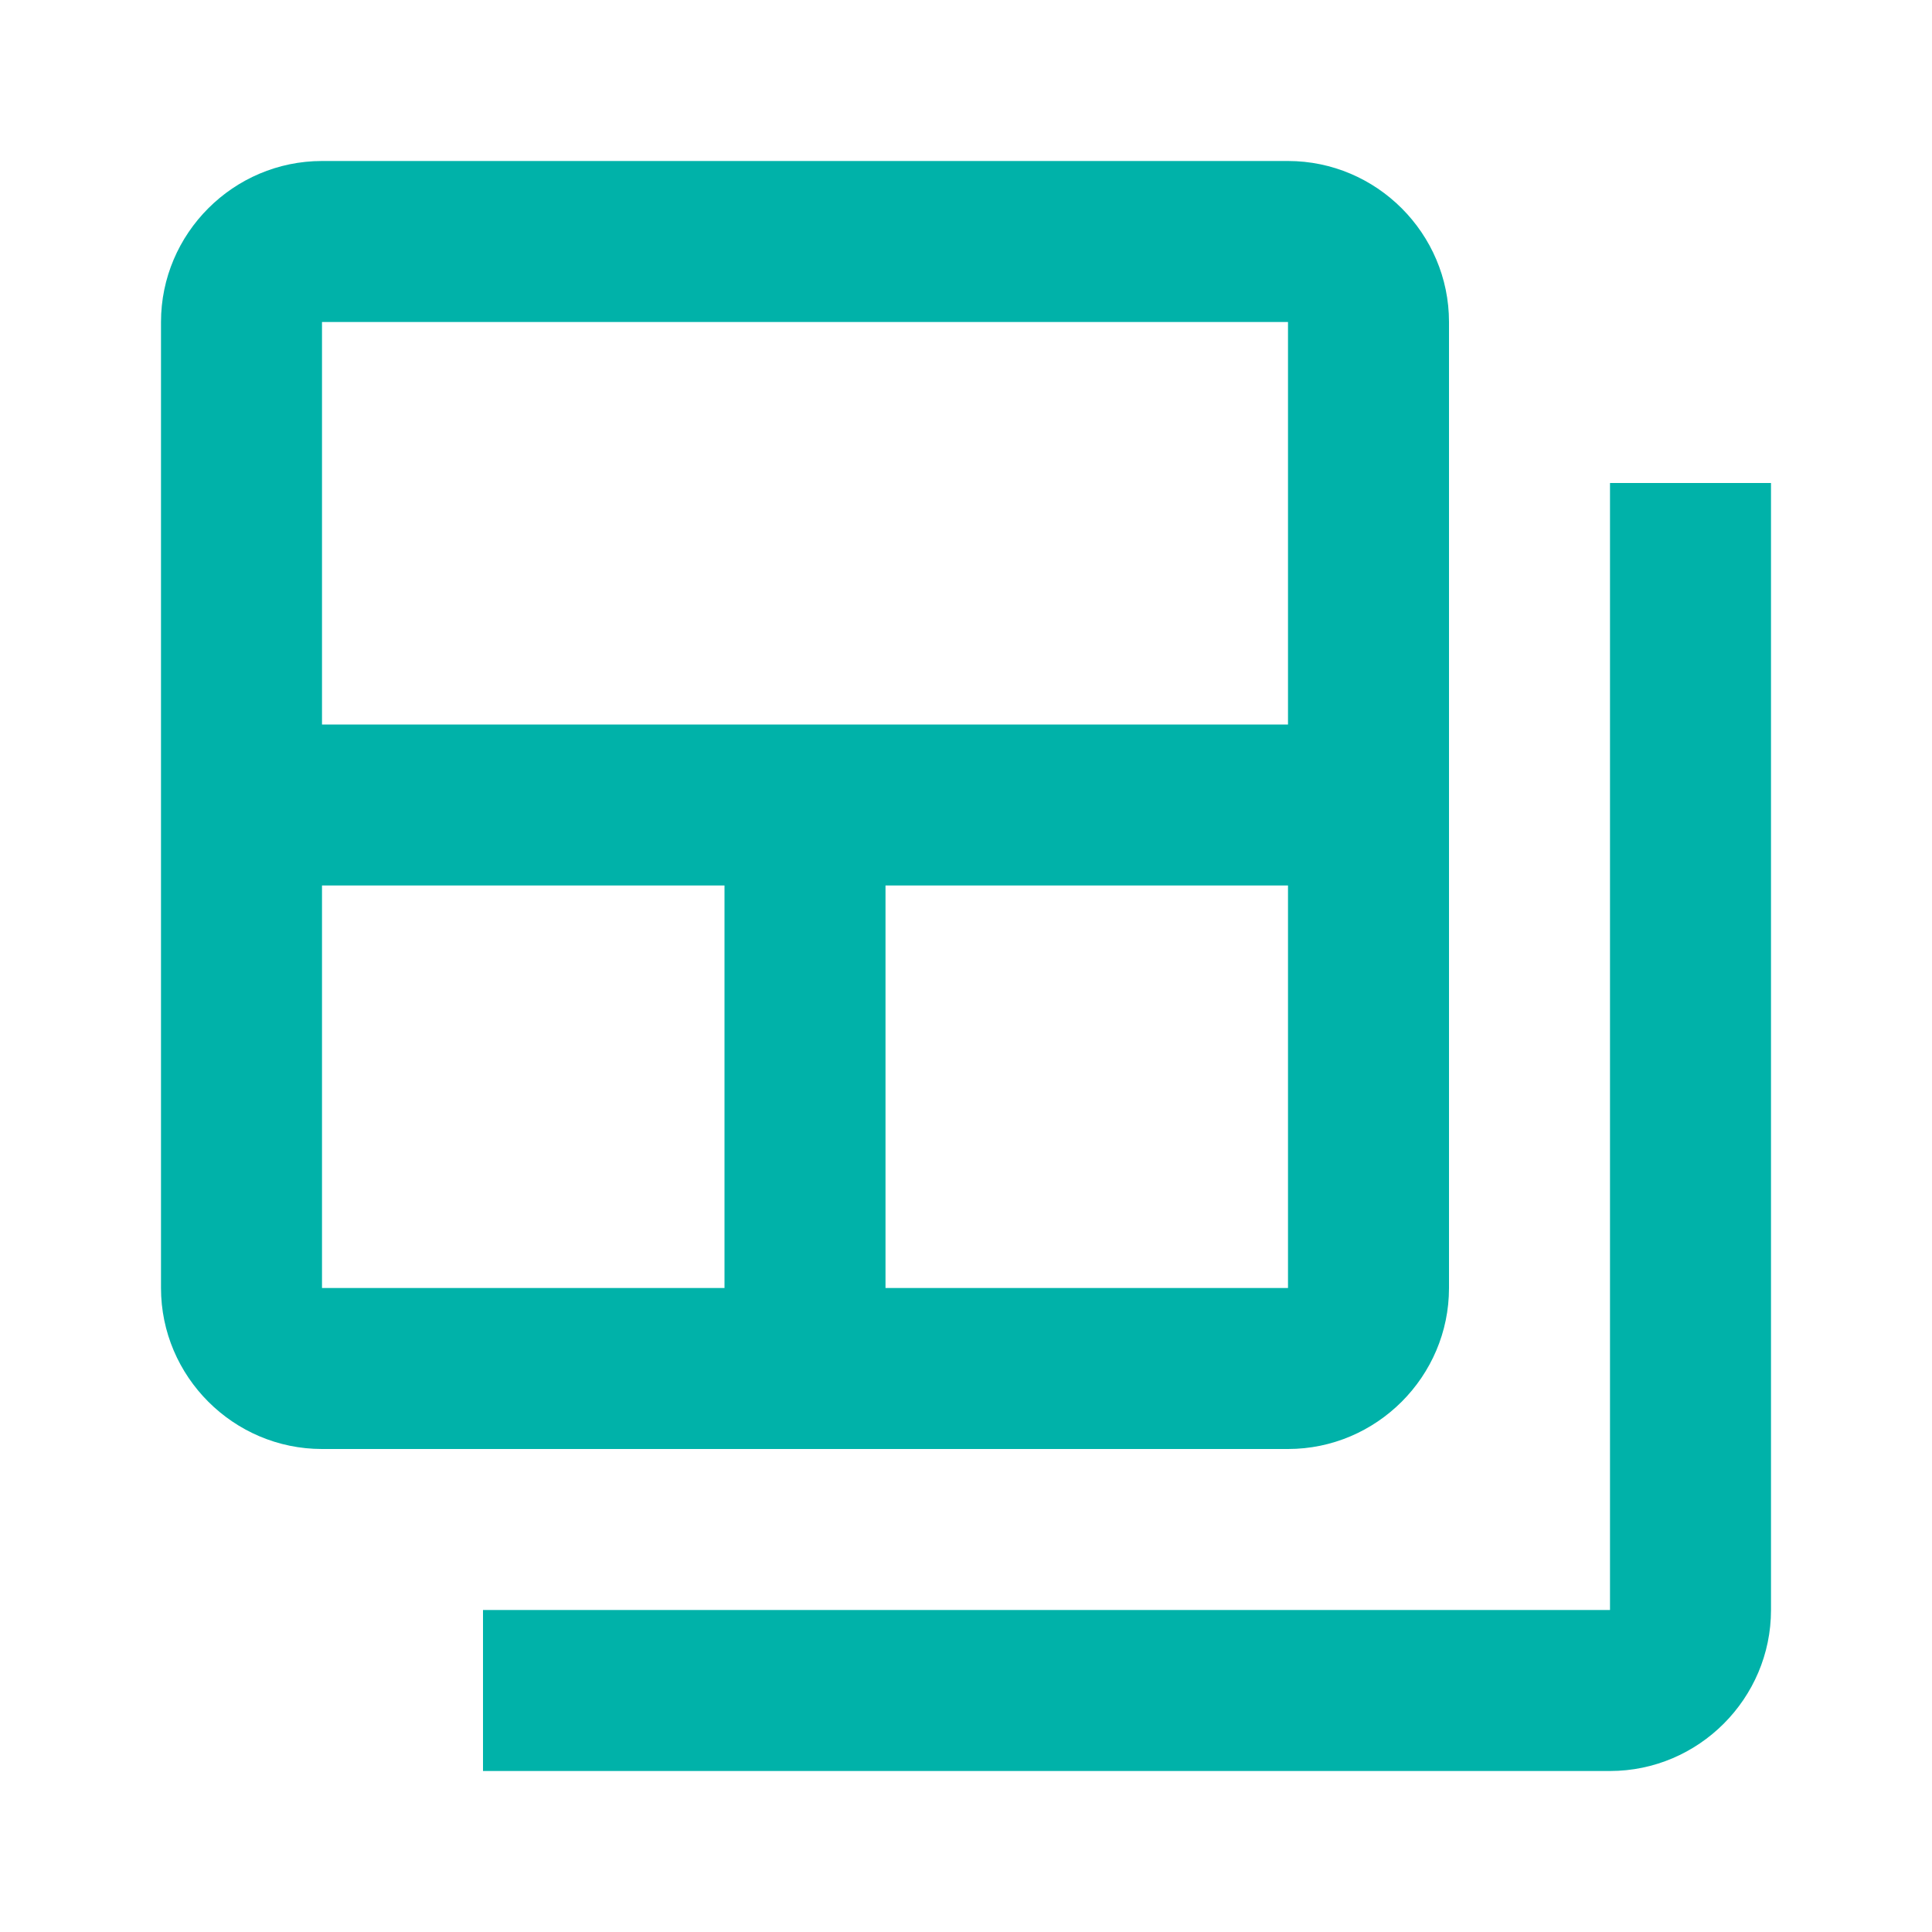
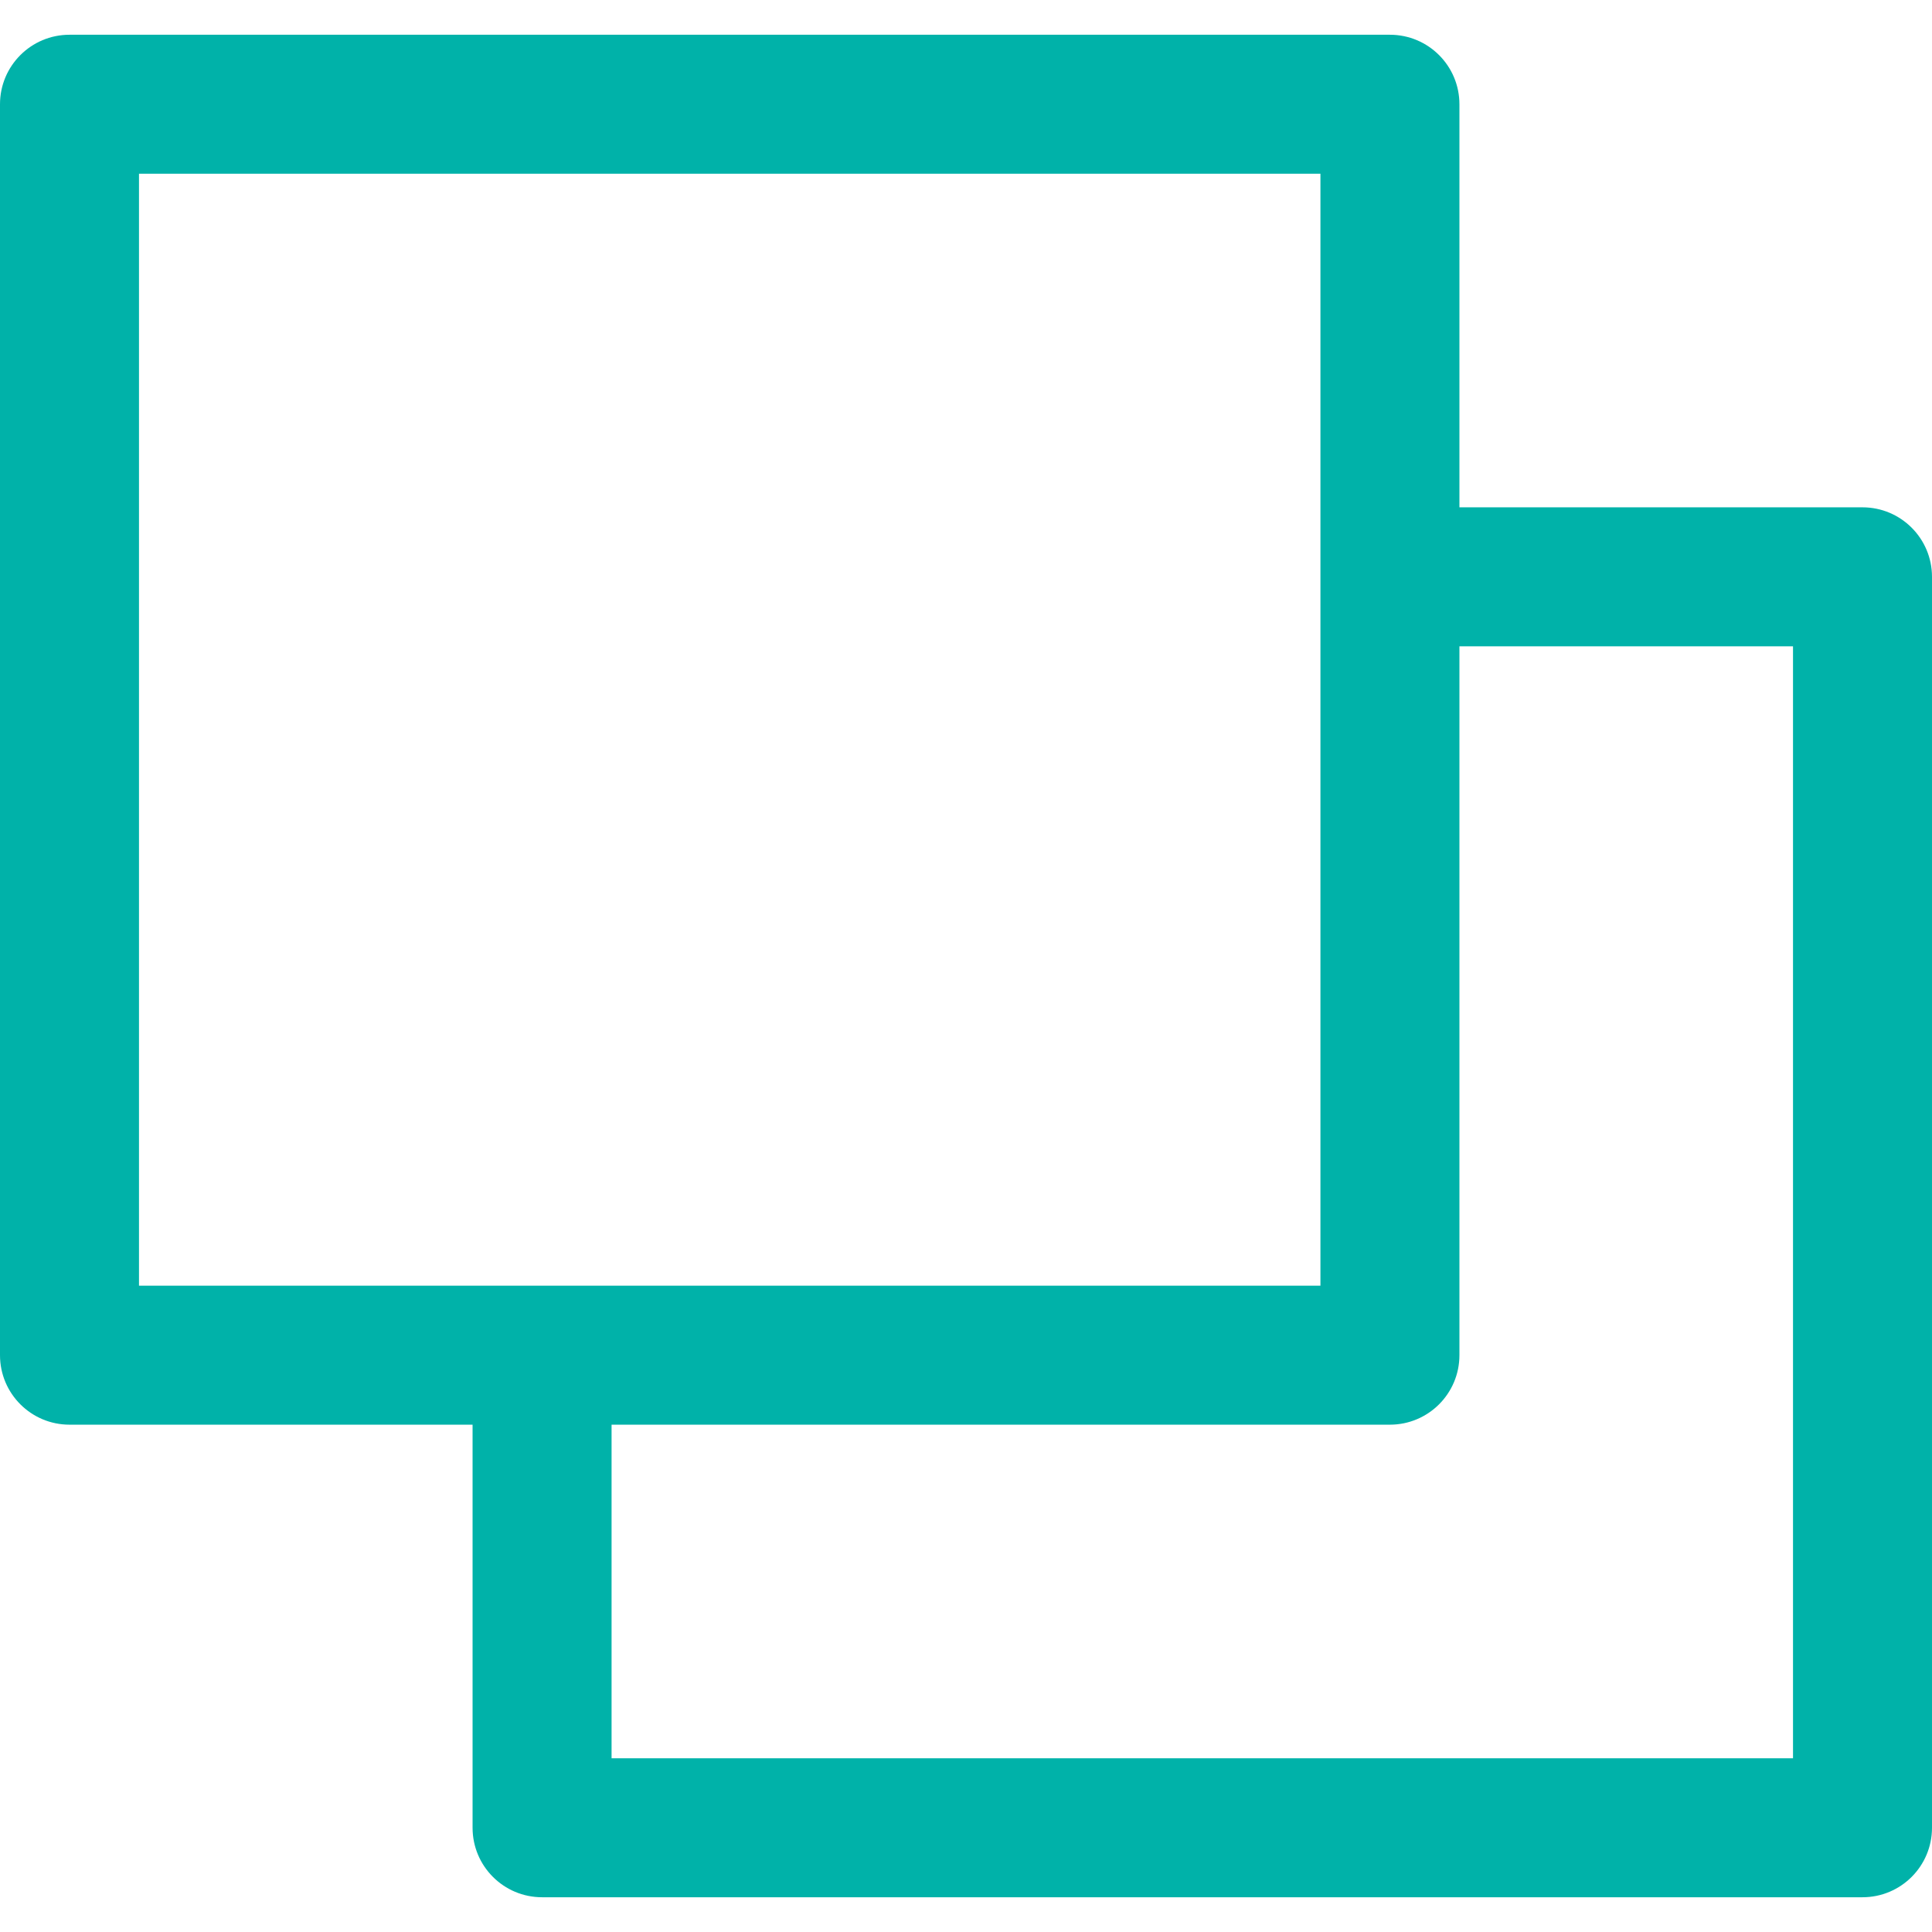
- <svg xmlns="http://www.w3.org/2000/svg" enable-background="new 0 0 24 24" viewBox="0 0 24 24" fill="#00B2A9" width="18px" height="18px">
+ <svg xmlns="http://www.w3.org/2000/svg" version="1.1" id="Capa_1" x="0px" y="0px" fill="#00B2A9" width="24px" height="24px" viewBox="0 0 512 512" style="enable-background:new 0 0 512 512;" xml:space="preserve">
  <g>
-     <rect fill="none" height="24" width="24" />
+     <g>
+       <path d="M493.583,134.446H368.345v36.835h106.82v294.676H162.072v-106.82h-36.835v125.237c0,10.172,8.245,18.417,18.417,18.417    h349.928c10.179,0,18.417-8.239,18.417-18.417V152.863C512,142.691,503.755,134.446,493.583,134.446z" />
+     </g>
  </g>
  <g>
    <g>
-       <path d="M20,6v14H6v2h14c1.1,0,2-0.9,2-2V6H20z" />
-       <path d="M16,2H4C2.9,2,2,2.9,2,4v12c0,1.1,0.9,2,2,2h12c1.1,0,2-0.9,2-2V4C18,2.9,17.1,2,16,2z M9,16H4v-5h5V16z M16,16h-5v-5h5 V16z M16,9H4V4h12V9z" />
+       <path d="M368.345,9.209H18.417C8.245,9.209,0,17.453,0,27.626v331.511c0,10.172,8.245,18.417,18.417,18.417h349.928    c10.172,0,18.417-8.245,18.417-18.417V27.626C386.763,17.453,378.518,9.209,368.345,9.209z M349.928,340.719H36.835V46.043    h313.094V340.719z" />
    </g>
  </g>
+   <g>
+ </g>
+   <g>
+ </g>
+   <g>
+ </g>
+   <g>
+ </g>
+   <g>
+ </g>
+   <g>
+ </g>
+   <g>
+ </g>
+   <g>
+ </g>
+   <g>
+ </g>
+   <g>
+ </g>
+   <g>
+ </g>
+   <g>
+ </g>
+   <g>
+ </g>
+   <g>
+ </g>
+   <g>
+ </g>
</svg>
